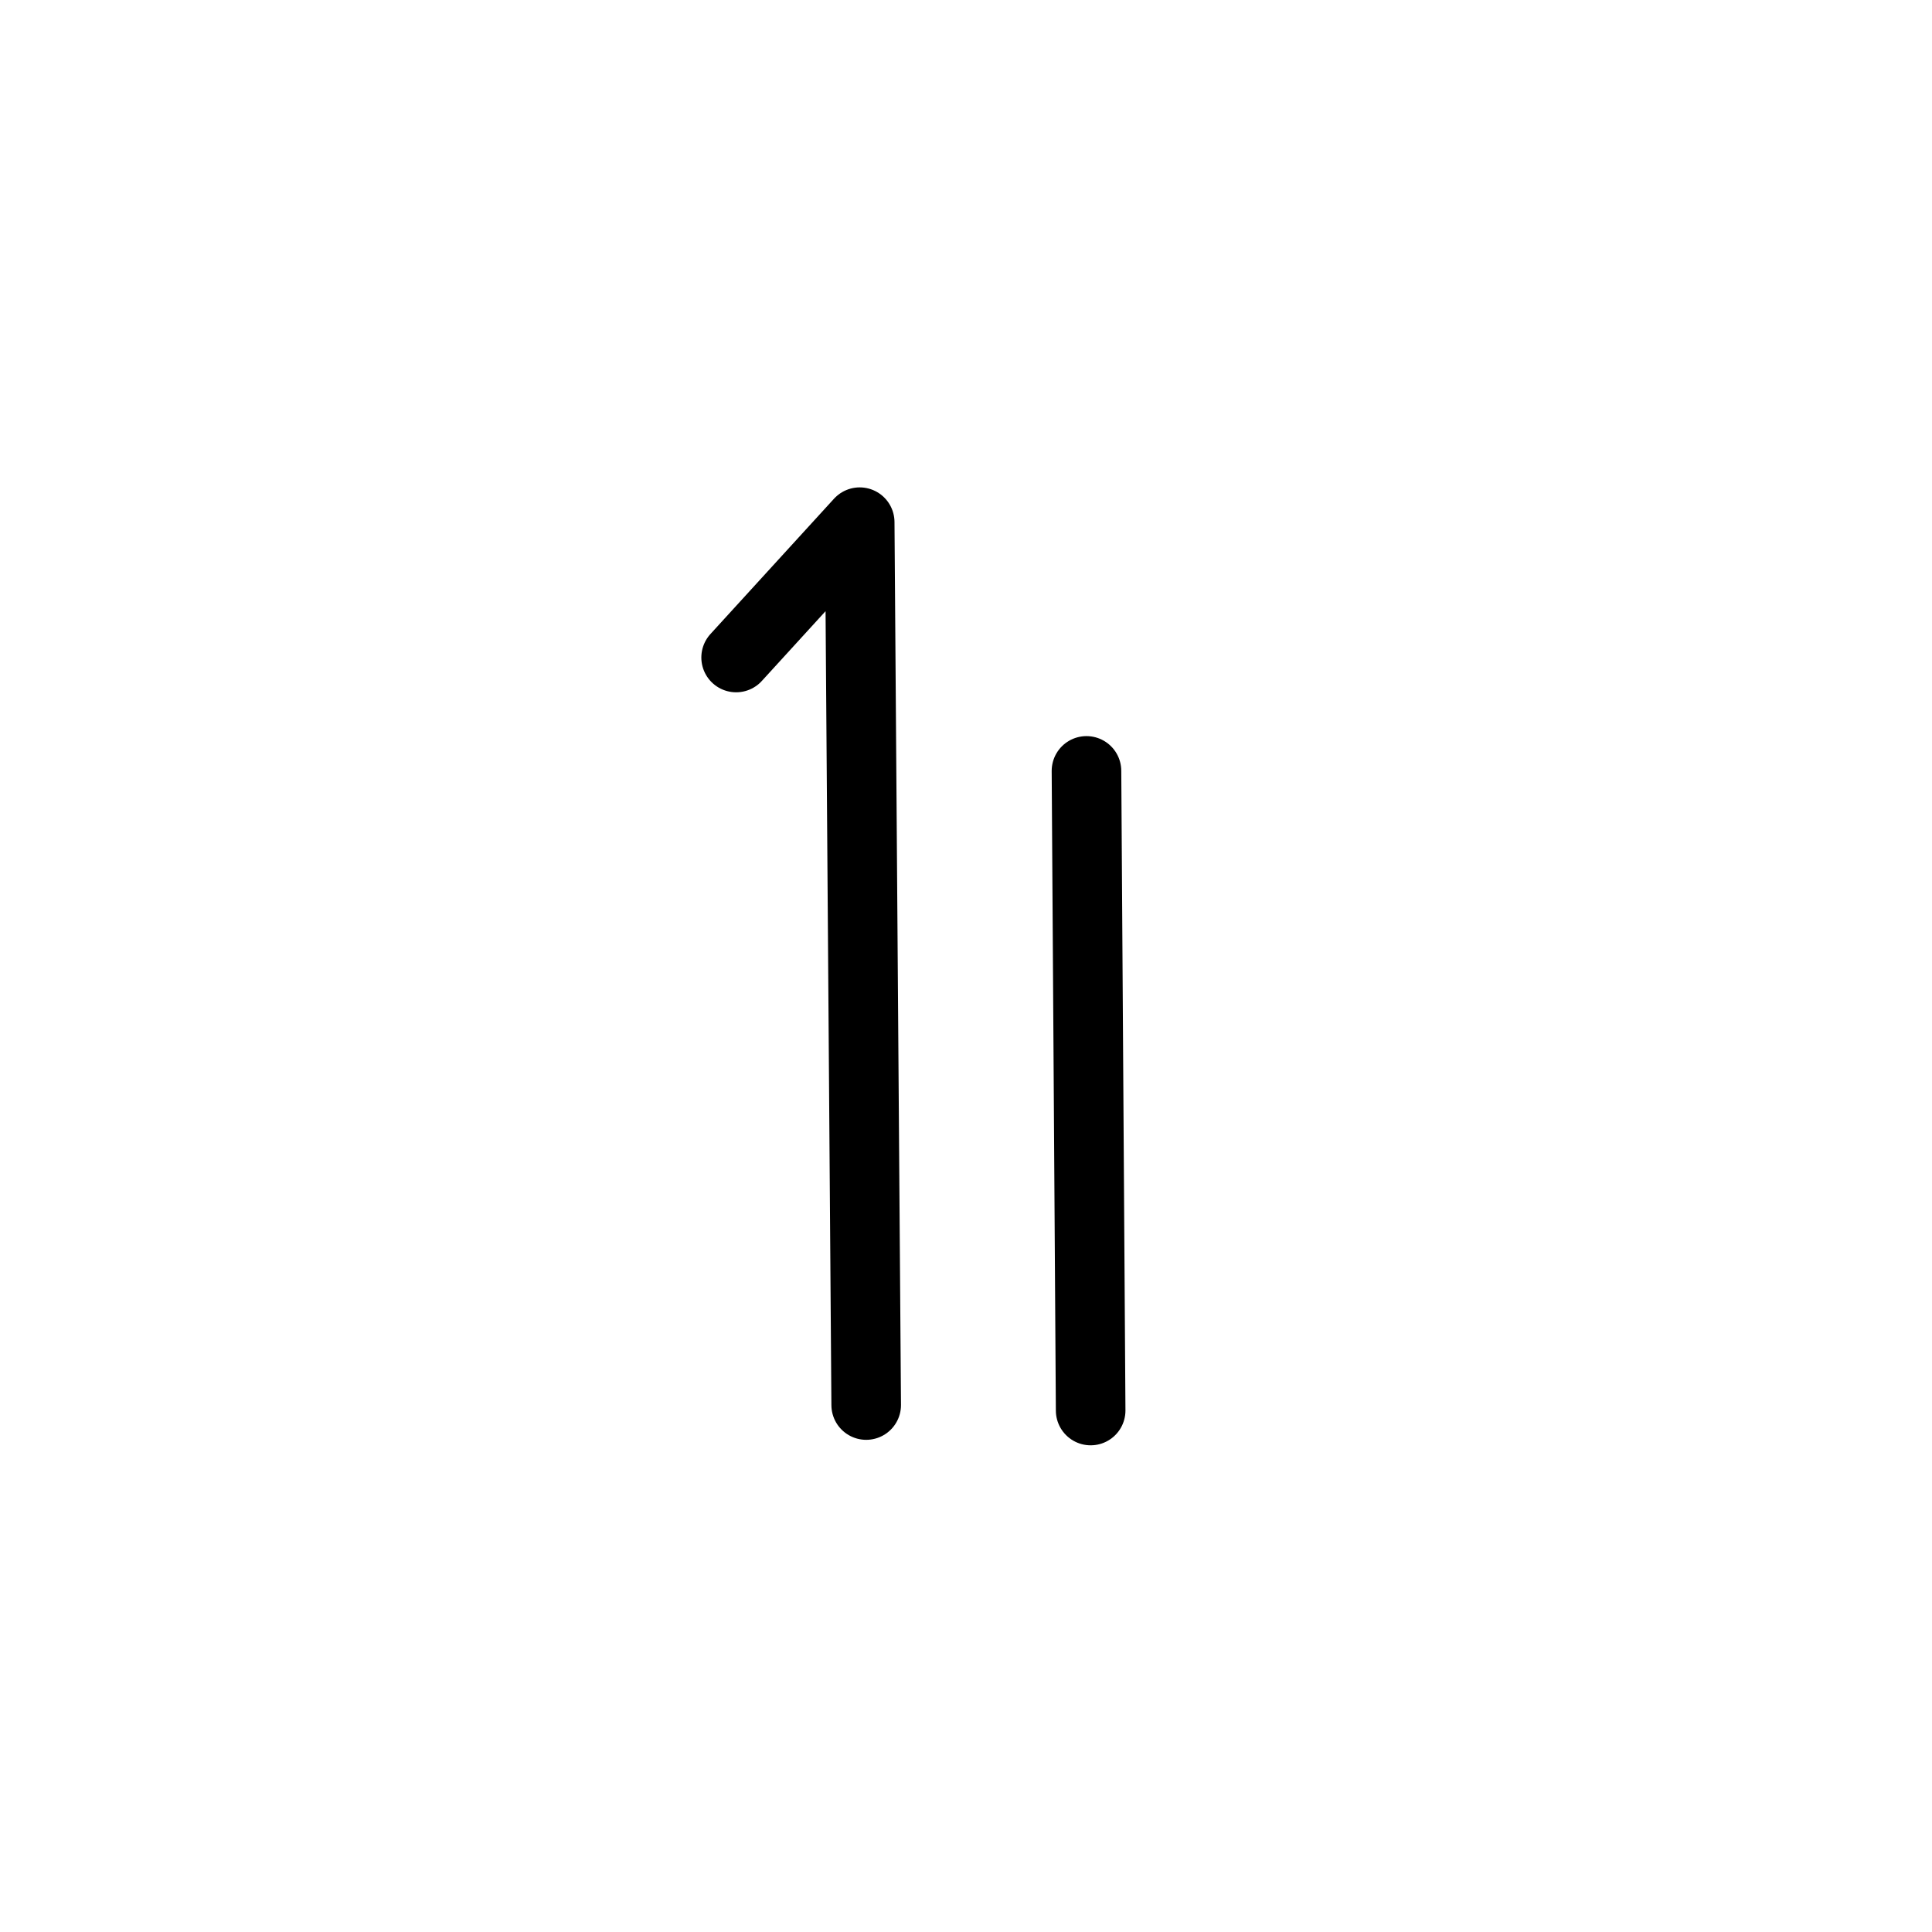
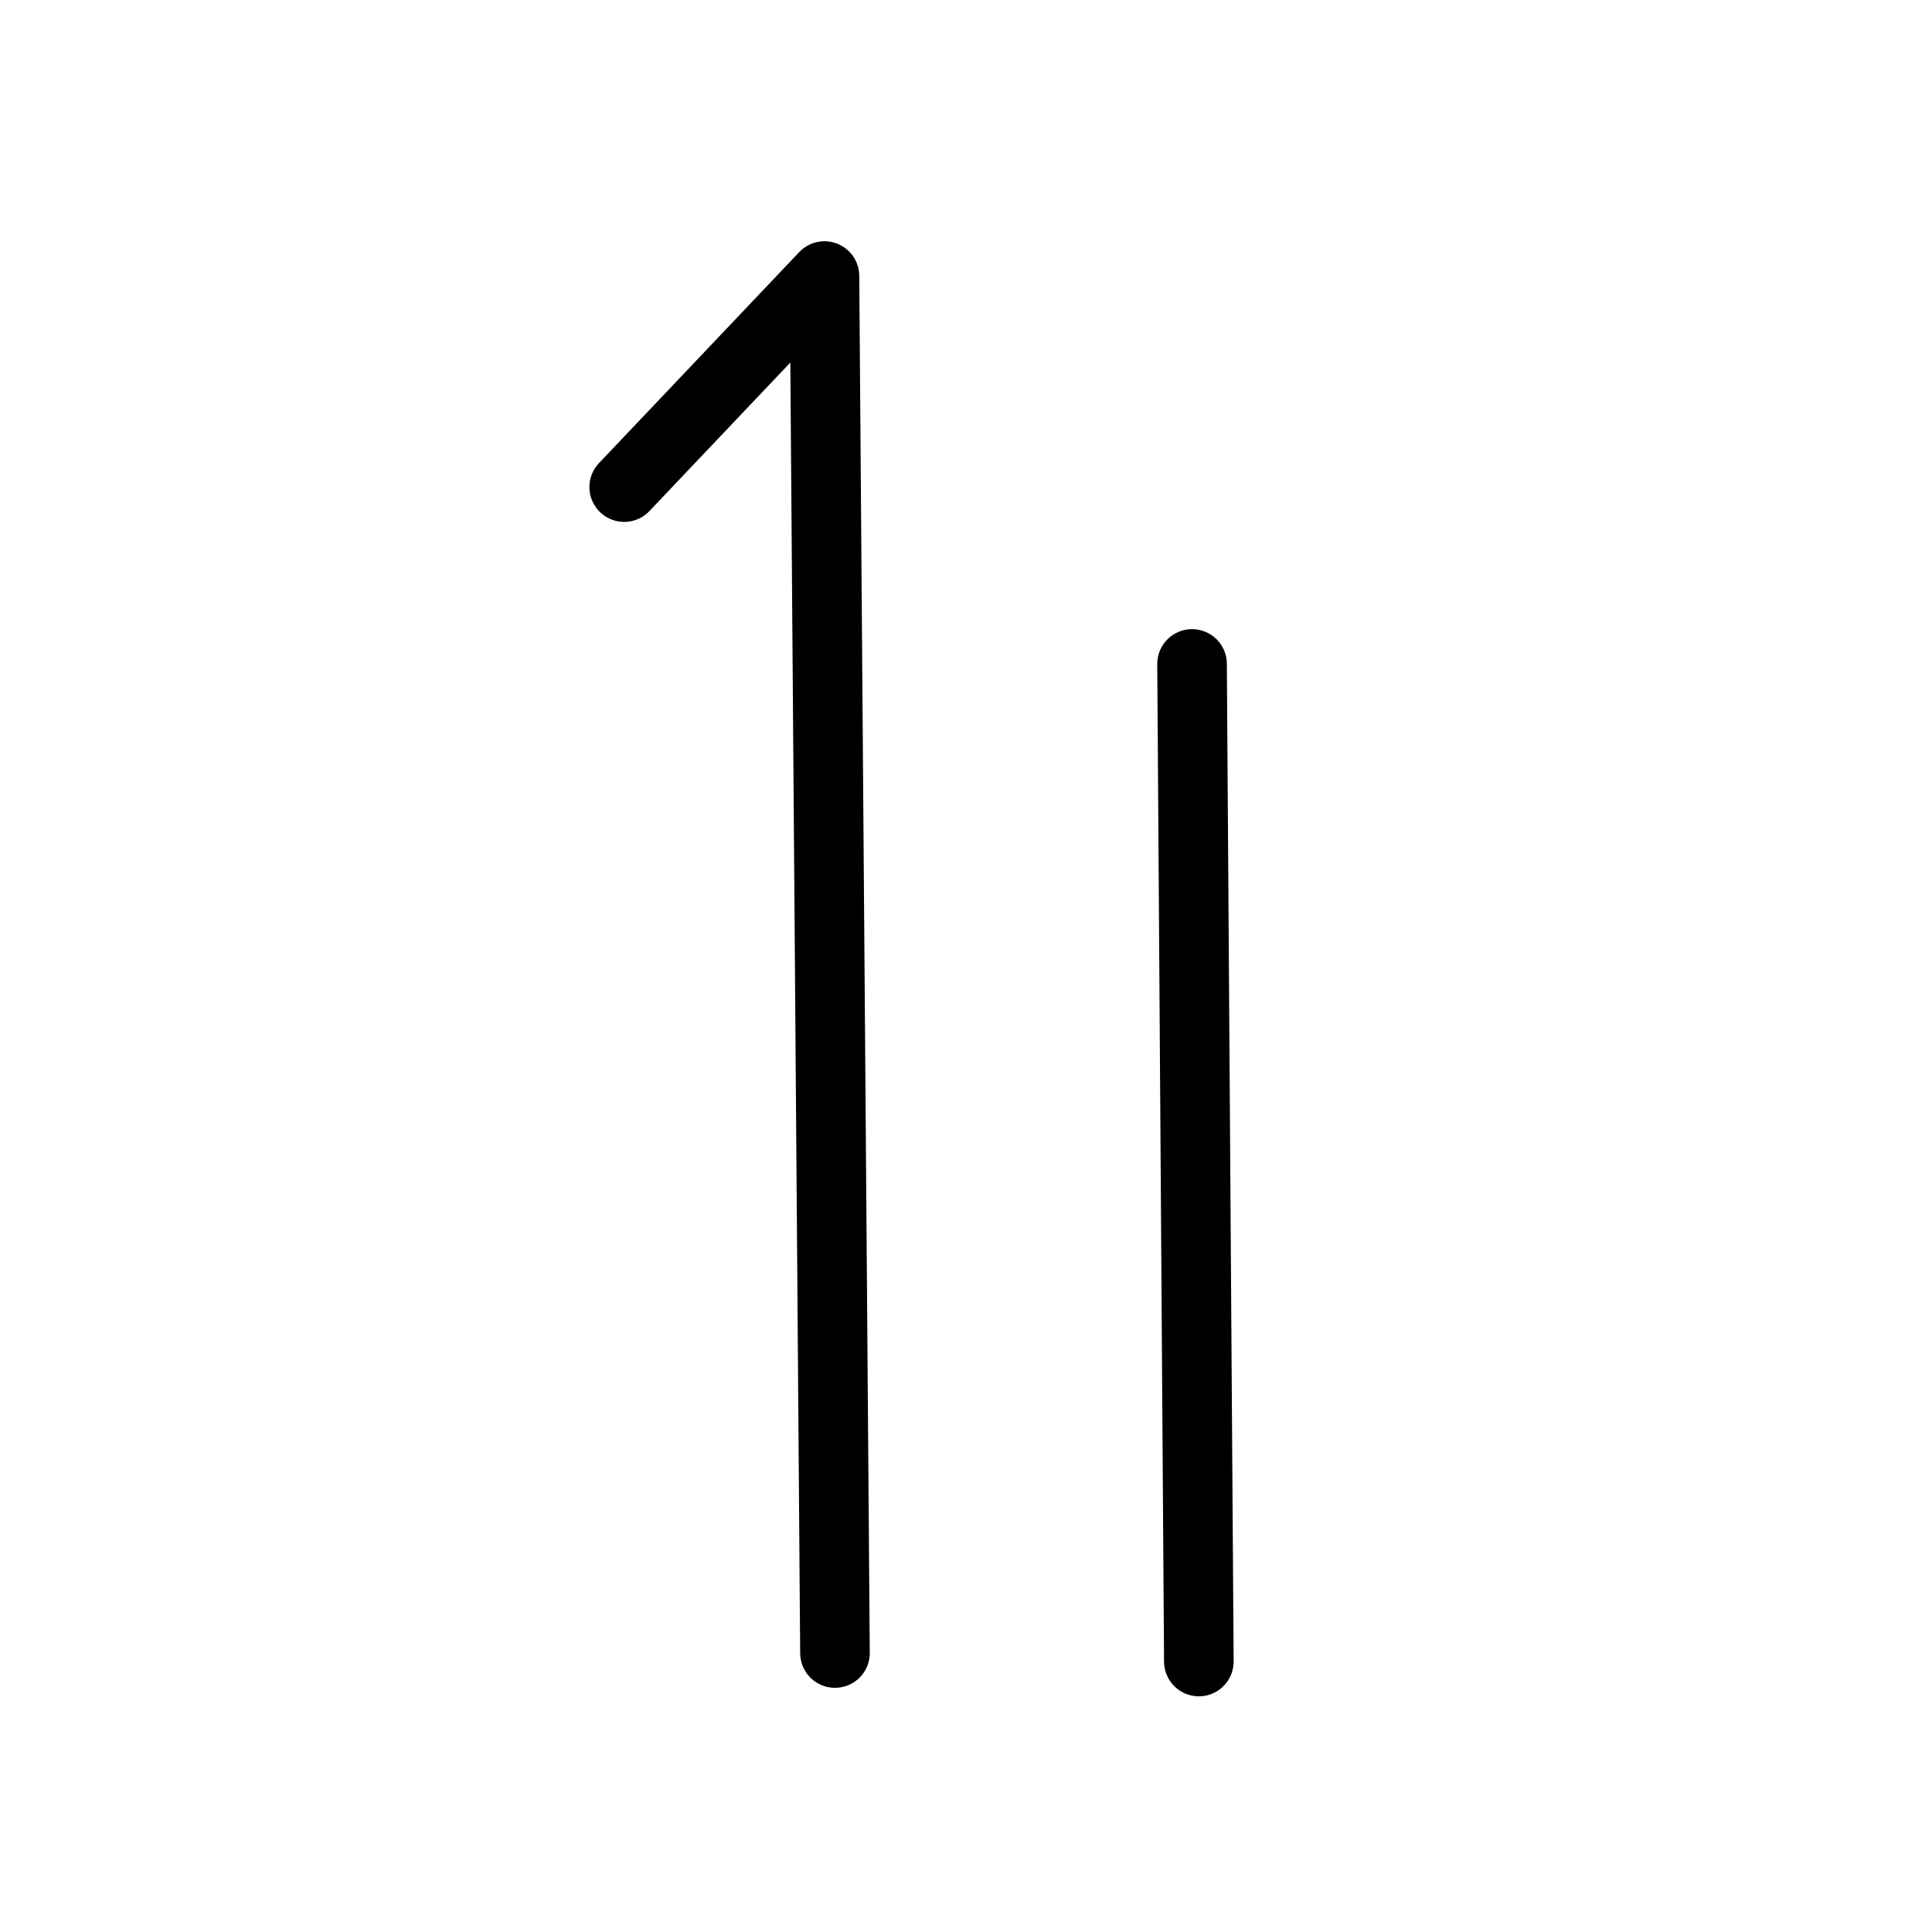
<svg xmlns="http://www.w3.org/2000/svg" width="50mm" height="50mm" viewBox="0 0 50 50" version="1.1" id="svg5">
  <defs id="defs2" />
  <g id="layer1">
-     <path style="fill:none;stroke:#000000;stroke-width:1.801;stroke-linecap:round;stroke-linejoin:round;stroke-dasharray:none;paint-order:fill markers stroke;stop-color:#000000" d="m 19.051,17.016 3.198,-3.502 0.168,22.848" id="path2669" />
-     <path style="fill:none;stroke:#000000;stroke-width:1.801;stroke-linecap:round;stroke-linejoin:round;stroke-dasharray:none;paint-order:fill markers stroke;stop-color:#000000" d="m 28.118,19.951 0.108,16.553" id="path2671" />
+     <path style="fill:none;stroke:#000000;stroke-width:1.801;stroke-linecap:round;stroke-linejoin:round;stroke-dasharray:none;paint-order:fill markers stroke;stop-color:#000000" d="M 16.154,12.606 21.337,7.144 21.609,42.78" id="path2669" />
+     <path style="fill:none;stroke:#000000;stroke-width:1.801;stroke-linecap:round;stroke-linejoin:round;stroke-dasharray:none;paint-order:fill markers stroke;stop-color:#000000" d="M 30.85,17.183 31.026,43" id="path2671" />
  </g>
</svg>
